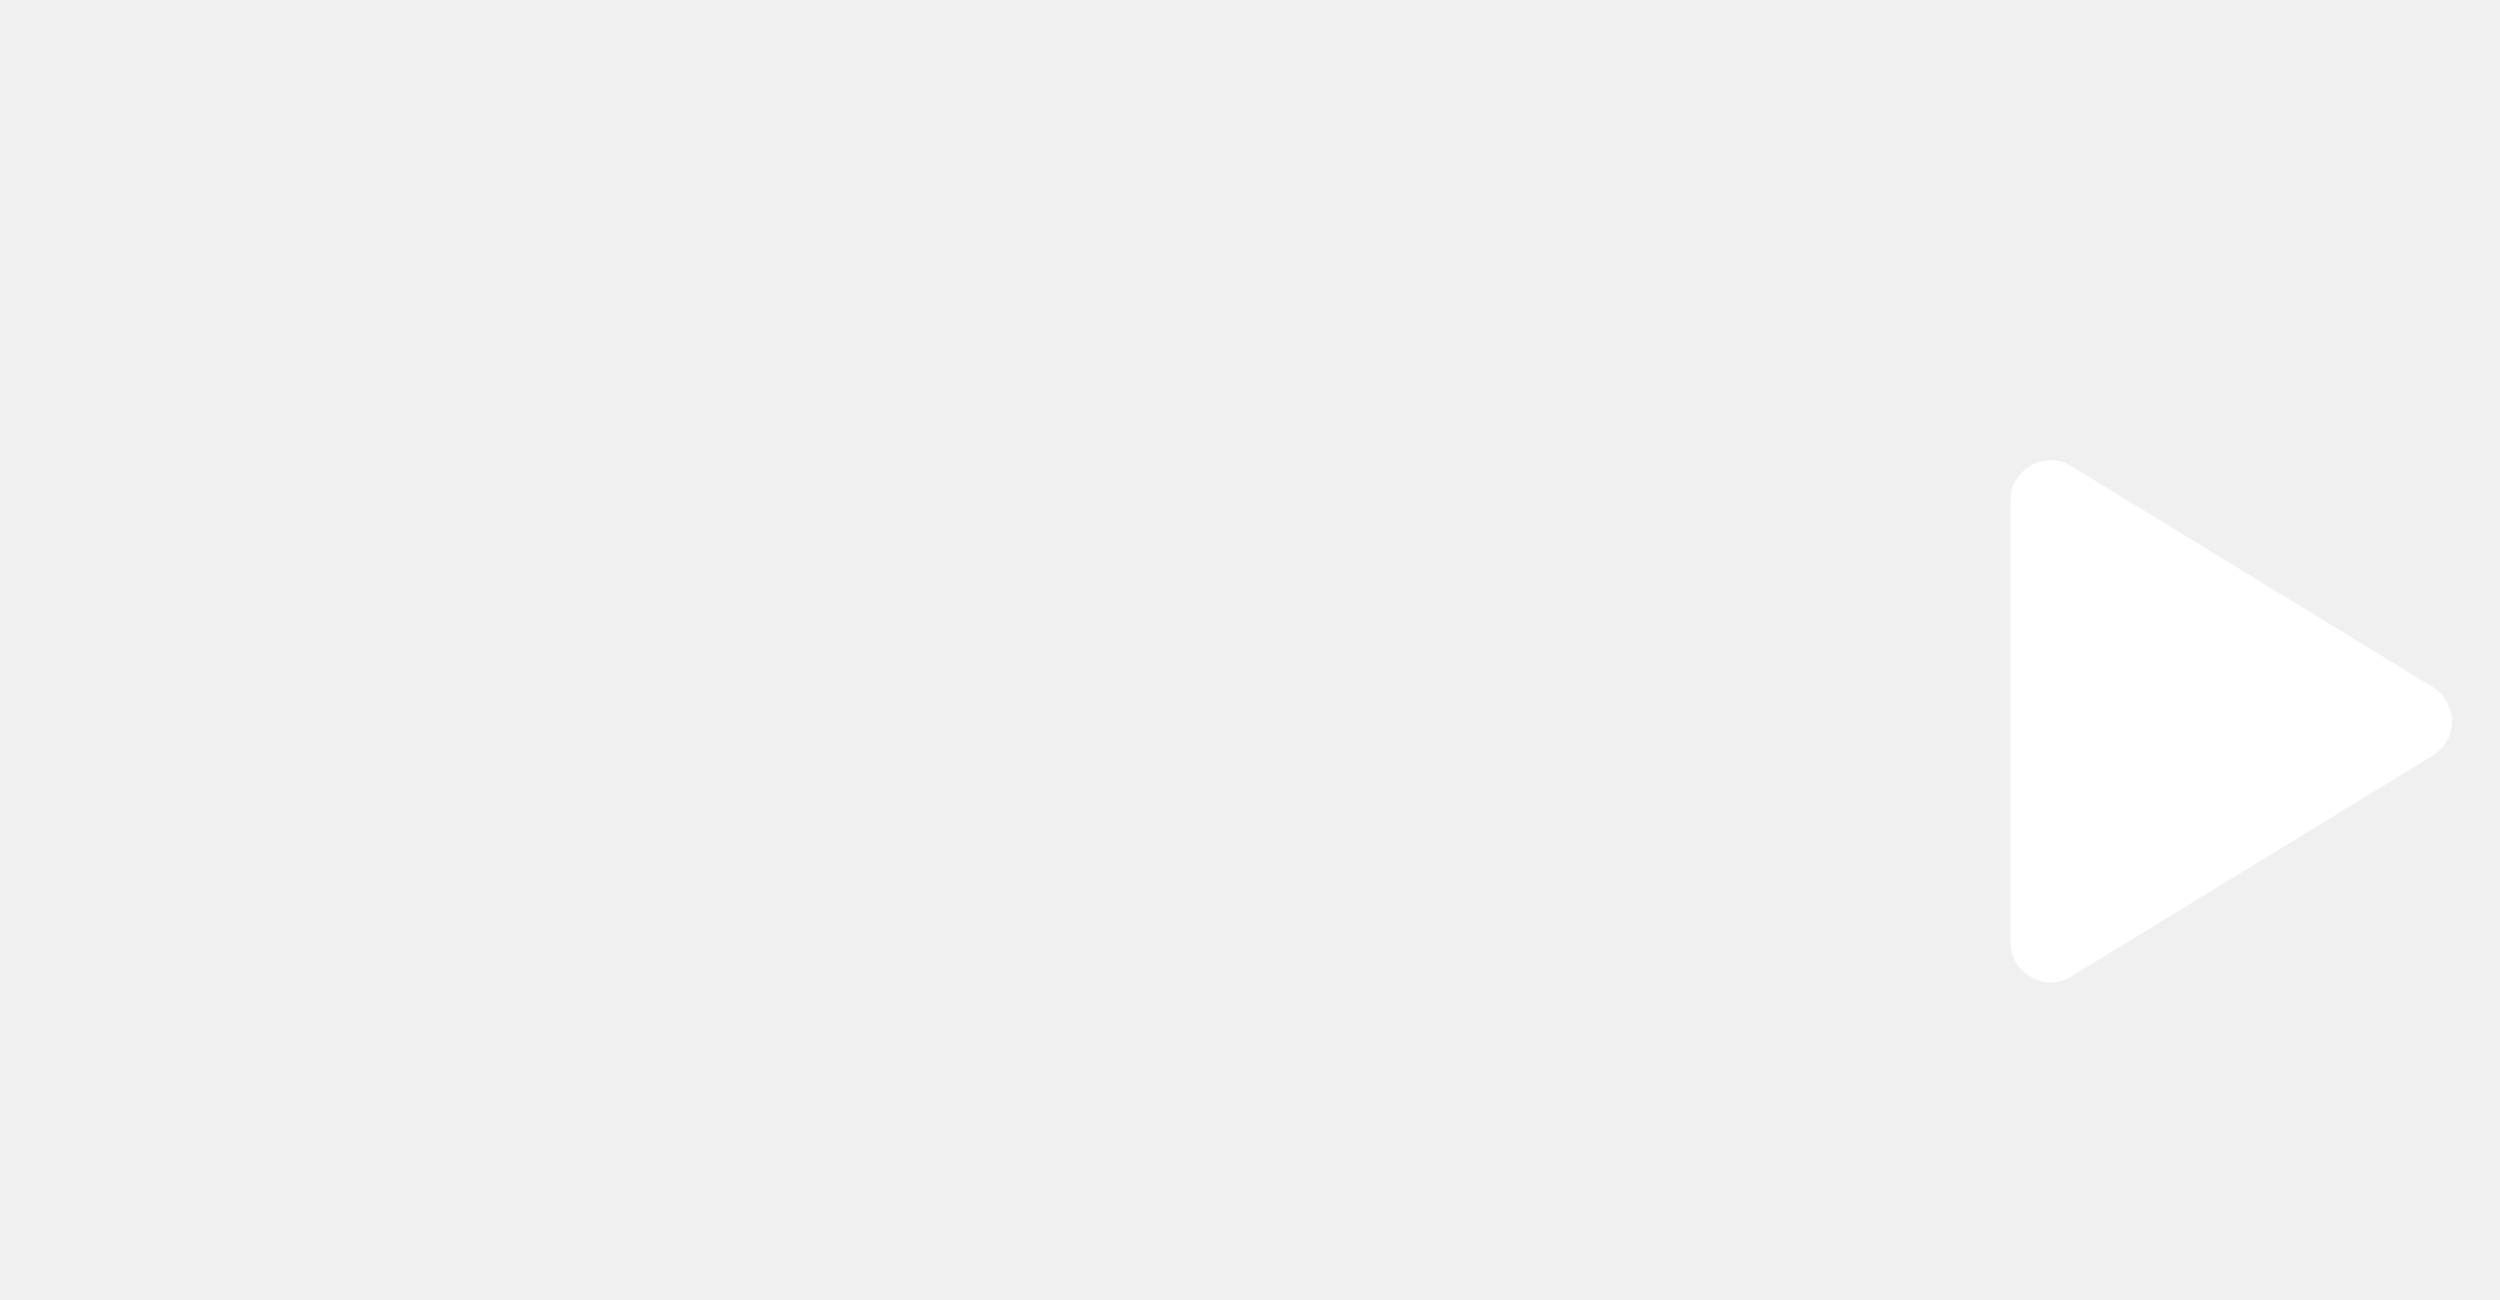
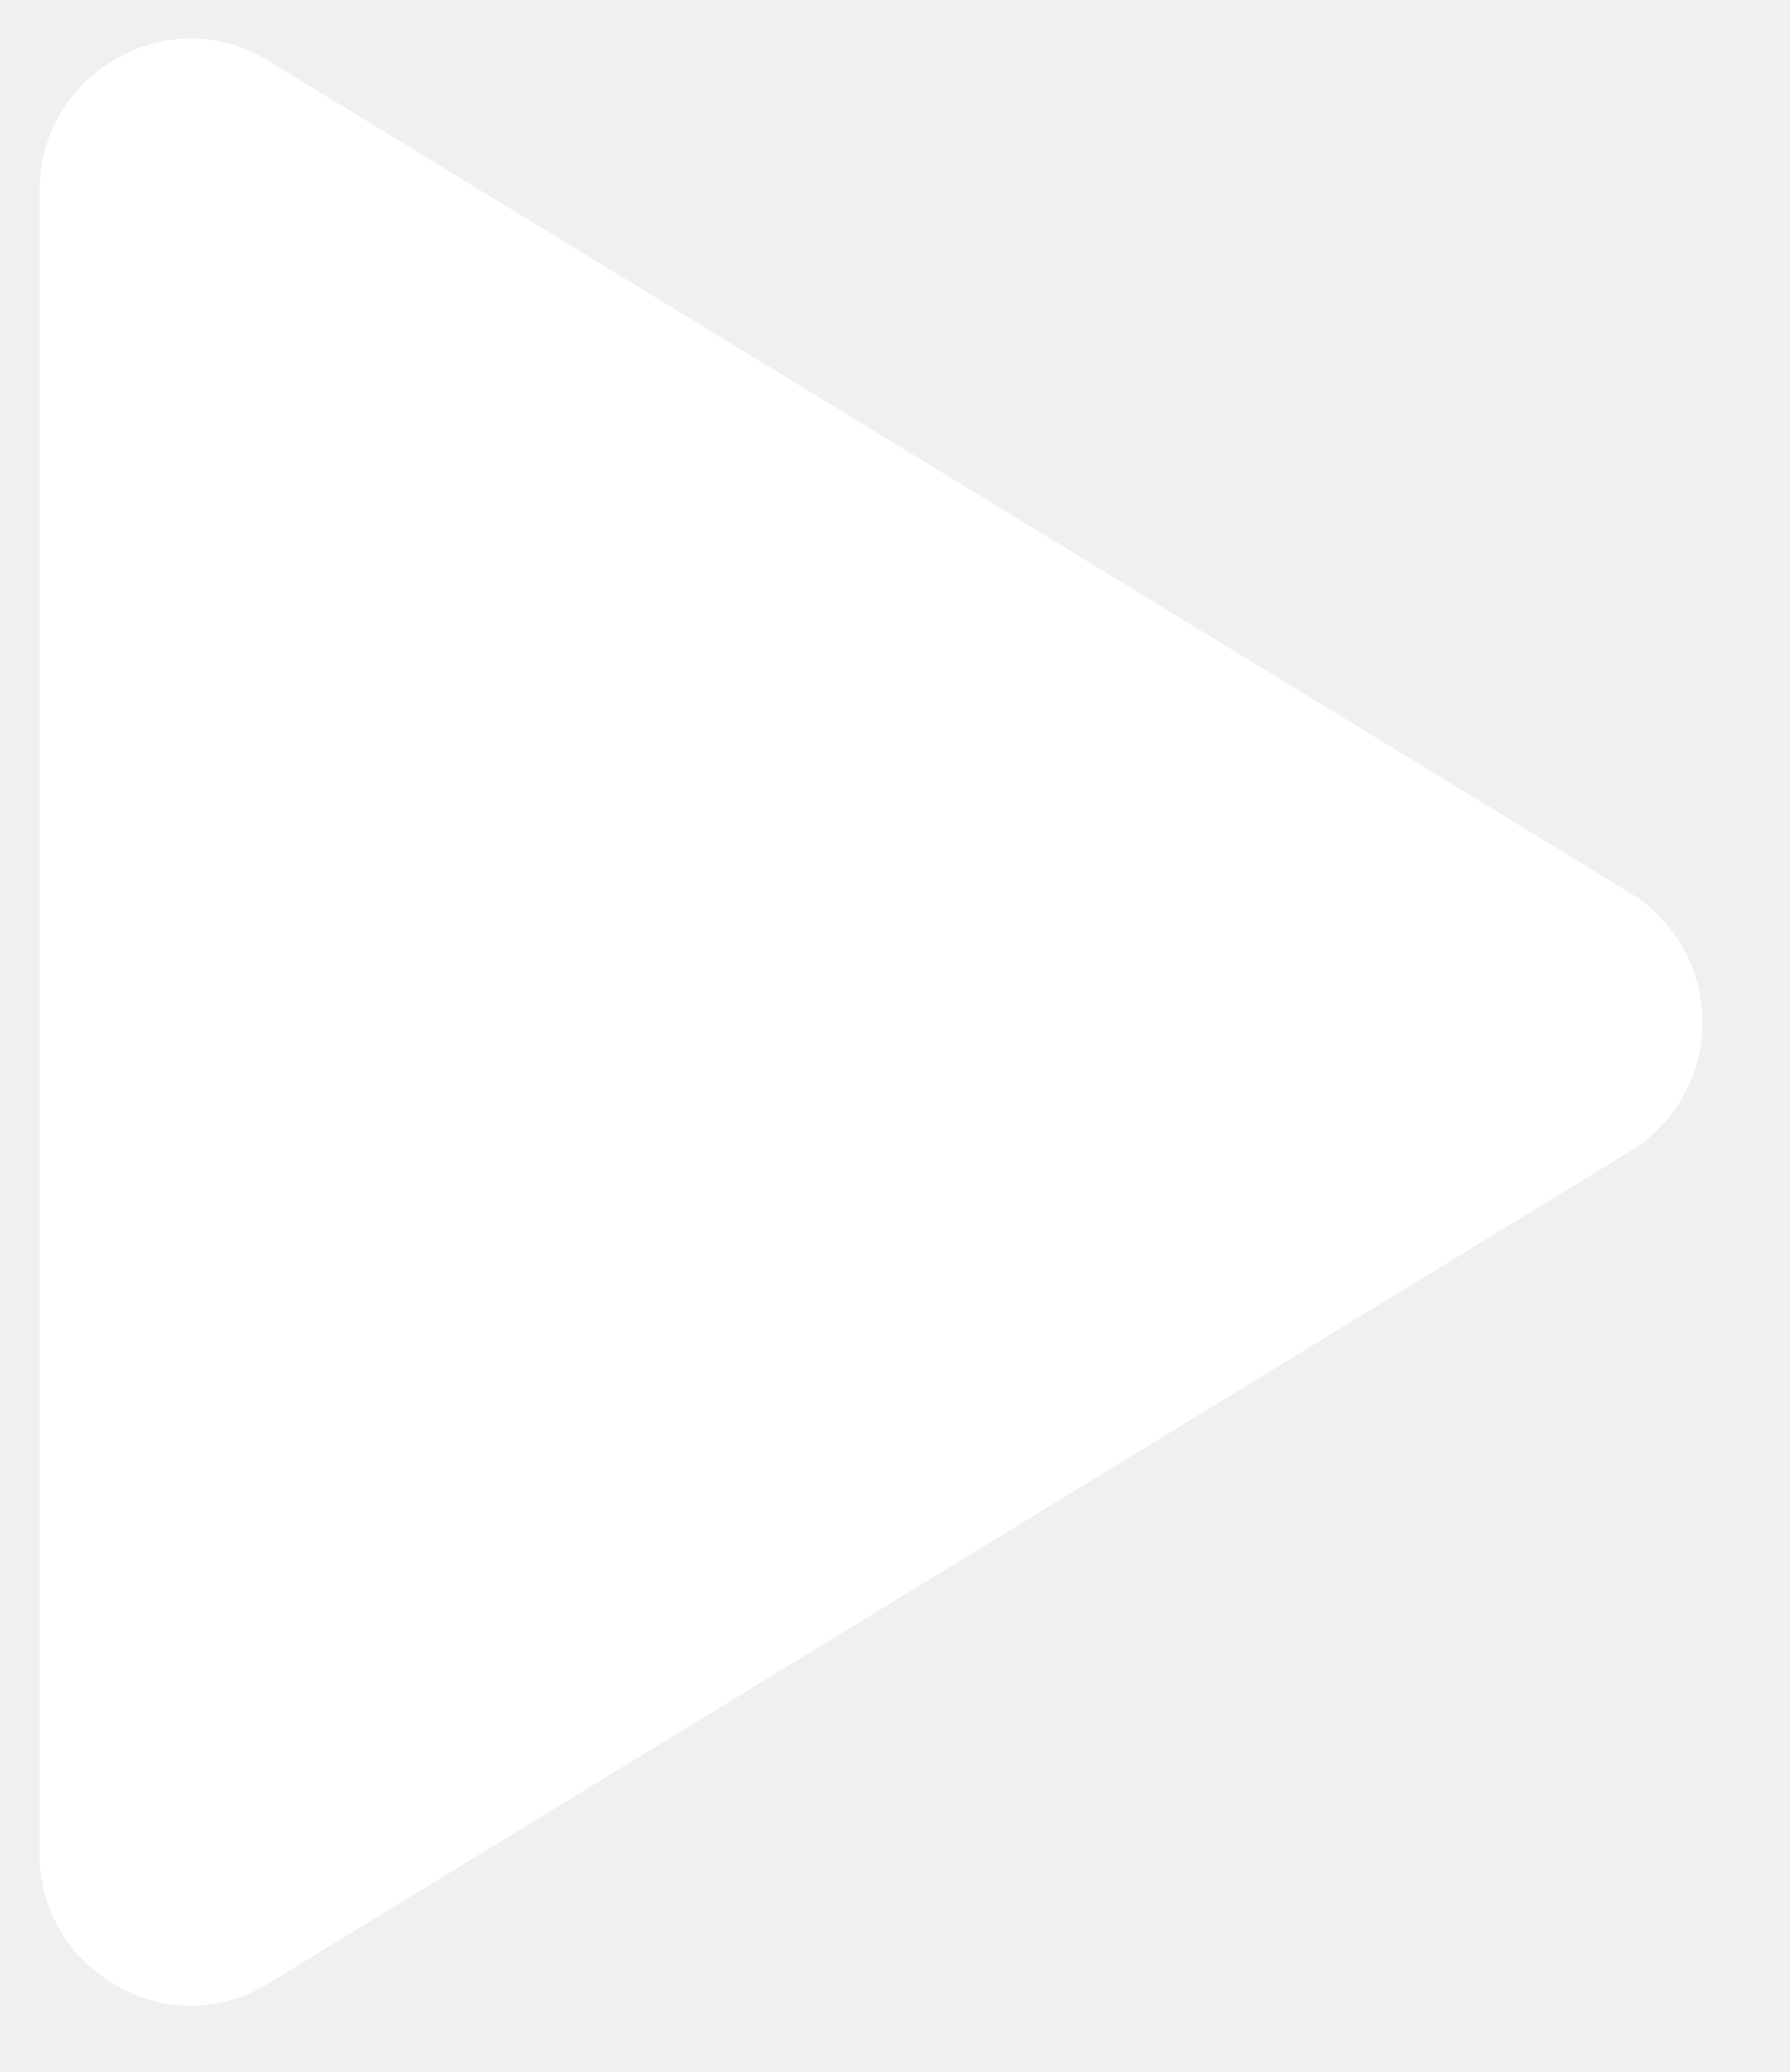
- <svg xmlns="http://www.w3.org/2000/svg" width="100" height="52" viewBox="0 0 100 52" fill="none">
-   <path d="M97.303 27.477L82.858 18.651C82.617 18.498 82.339 18.415 82.054 18.409C81.77 18.404 81.489 18.477 81.243 18.621C80.993 18.758 80.785 18.96 80.64 19.206C80.495 19.451 80.419 19.731 80.42 20.017V37.689C80.419 37.974 80.495 38.254 80.64 38.5C80.785 38.745 80.993 38.947 81.243 39.085C81.489 39.228 81.77 39.301 82.054 39.296C82.339 39.291 82.617 39.207 82.858 39.054L97.303 30.228C97.54 30.085 97.736 29.884 97.871 29.643C98.007 29.401 98.079 29.13 98.079 28.853C98.079 28.576 98.007 28.304 97.871 28.063C97.736 27.822 97.54 27.62 97.303 27.477V27.477Z" fill="white" />
+ <svg xmlns="http://www.w3.org/2000/svg" width="19" height="22" viewBox="0 0 19 22" fill="none">
+   <path d="M17.303 9.477L2.858 0.651C2.617 0.498 2.339 0.415 2.054 0.409C1.77 0.404 1.489 0.477 1.243 0.621C0.993 0.758 0.785 0.96 0.64 1.206C0.495 1.451 0.419 1.731 0.42 2.017V19.689C0.419 19.974 0.495 20.254 0.64 20.5C0.785 20.745 0.993 20.947 1.243 21.085C1.489 21.228 1.77 21.301 2.054 21.296C2.339 21.291 2.617 21.207 2.858 21.055L17.303 12.228C17.54 12.085 17.736 11.884 17.872 11.643C18.008 11.402 18.079 11.13 18.079 10.853C18.079 10.576 18.008 10.304 17.872 10.063C17.736 9.822 17.54 9.62 17.303 9.477Z" fill="white" />
</svg>
